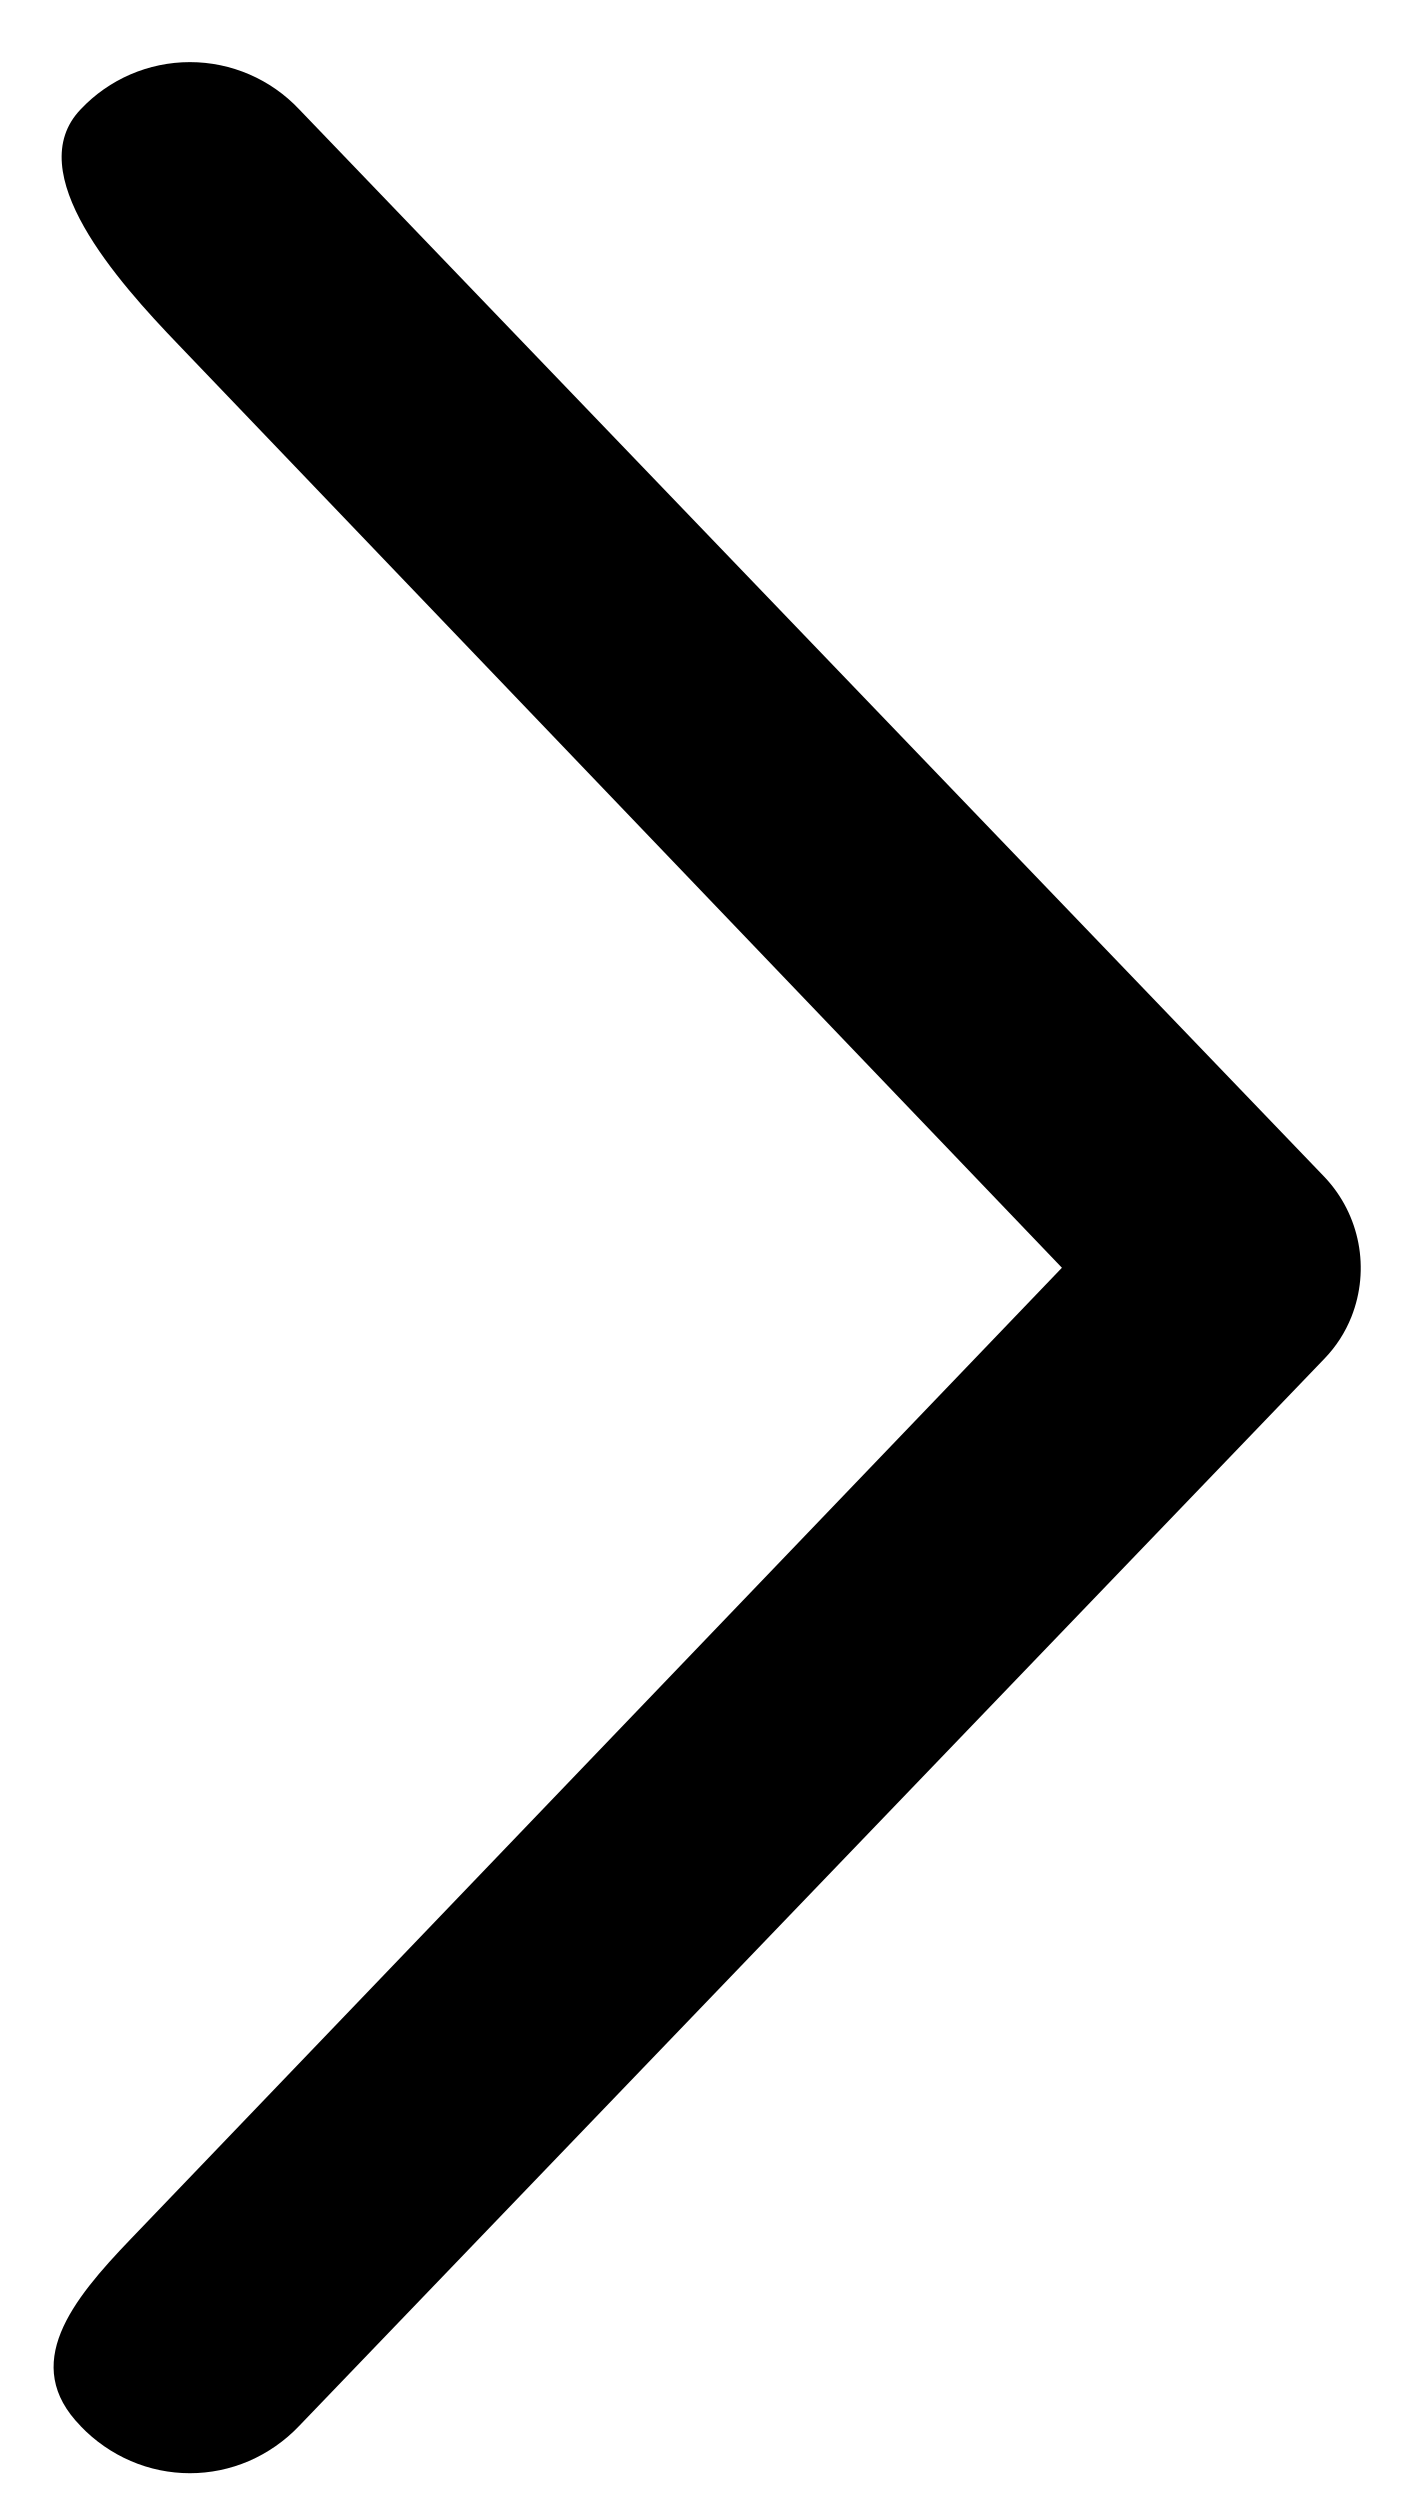
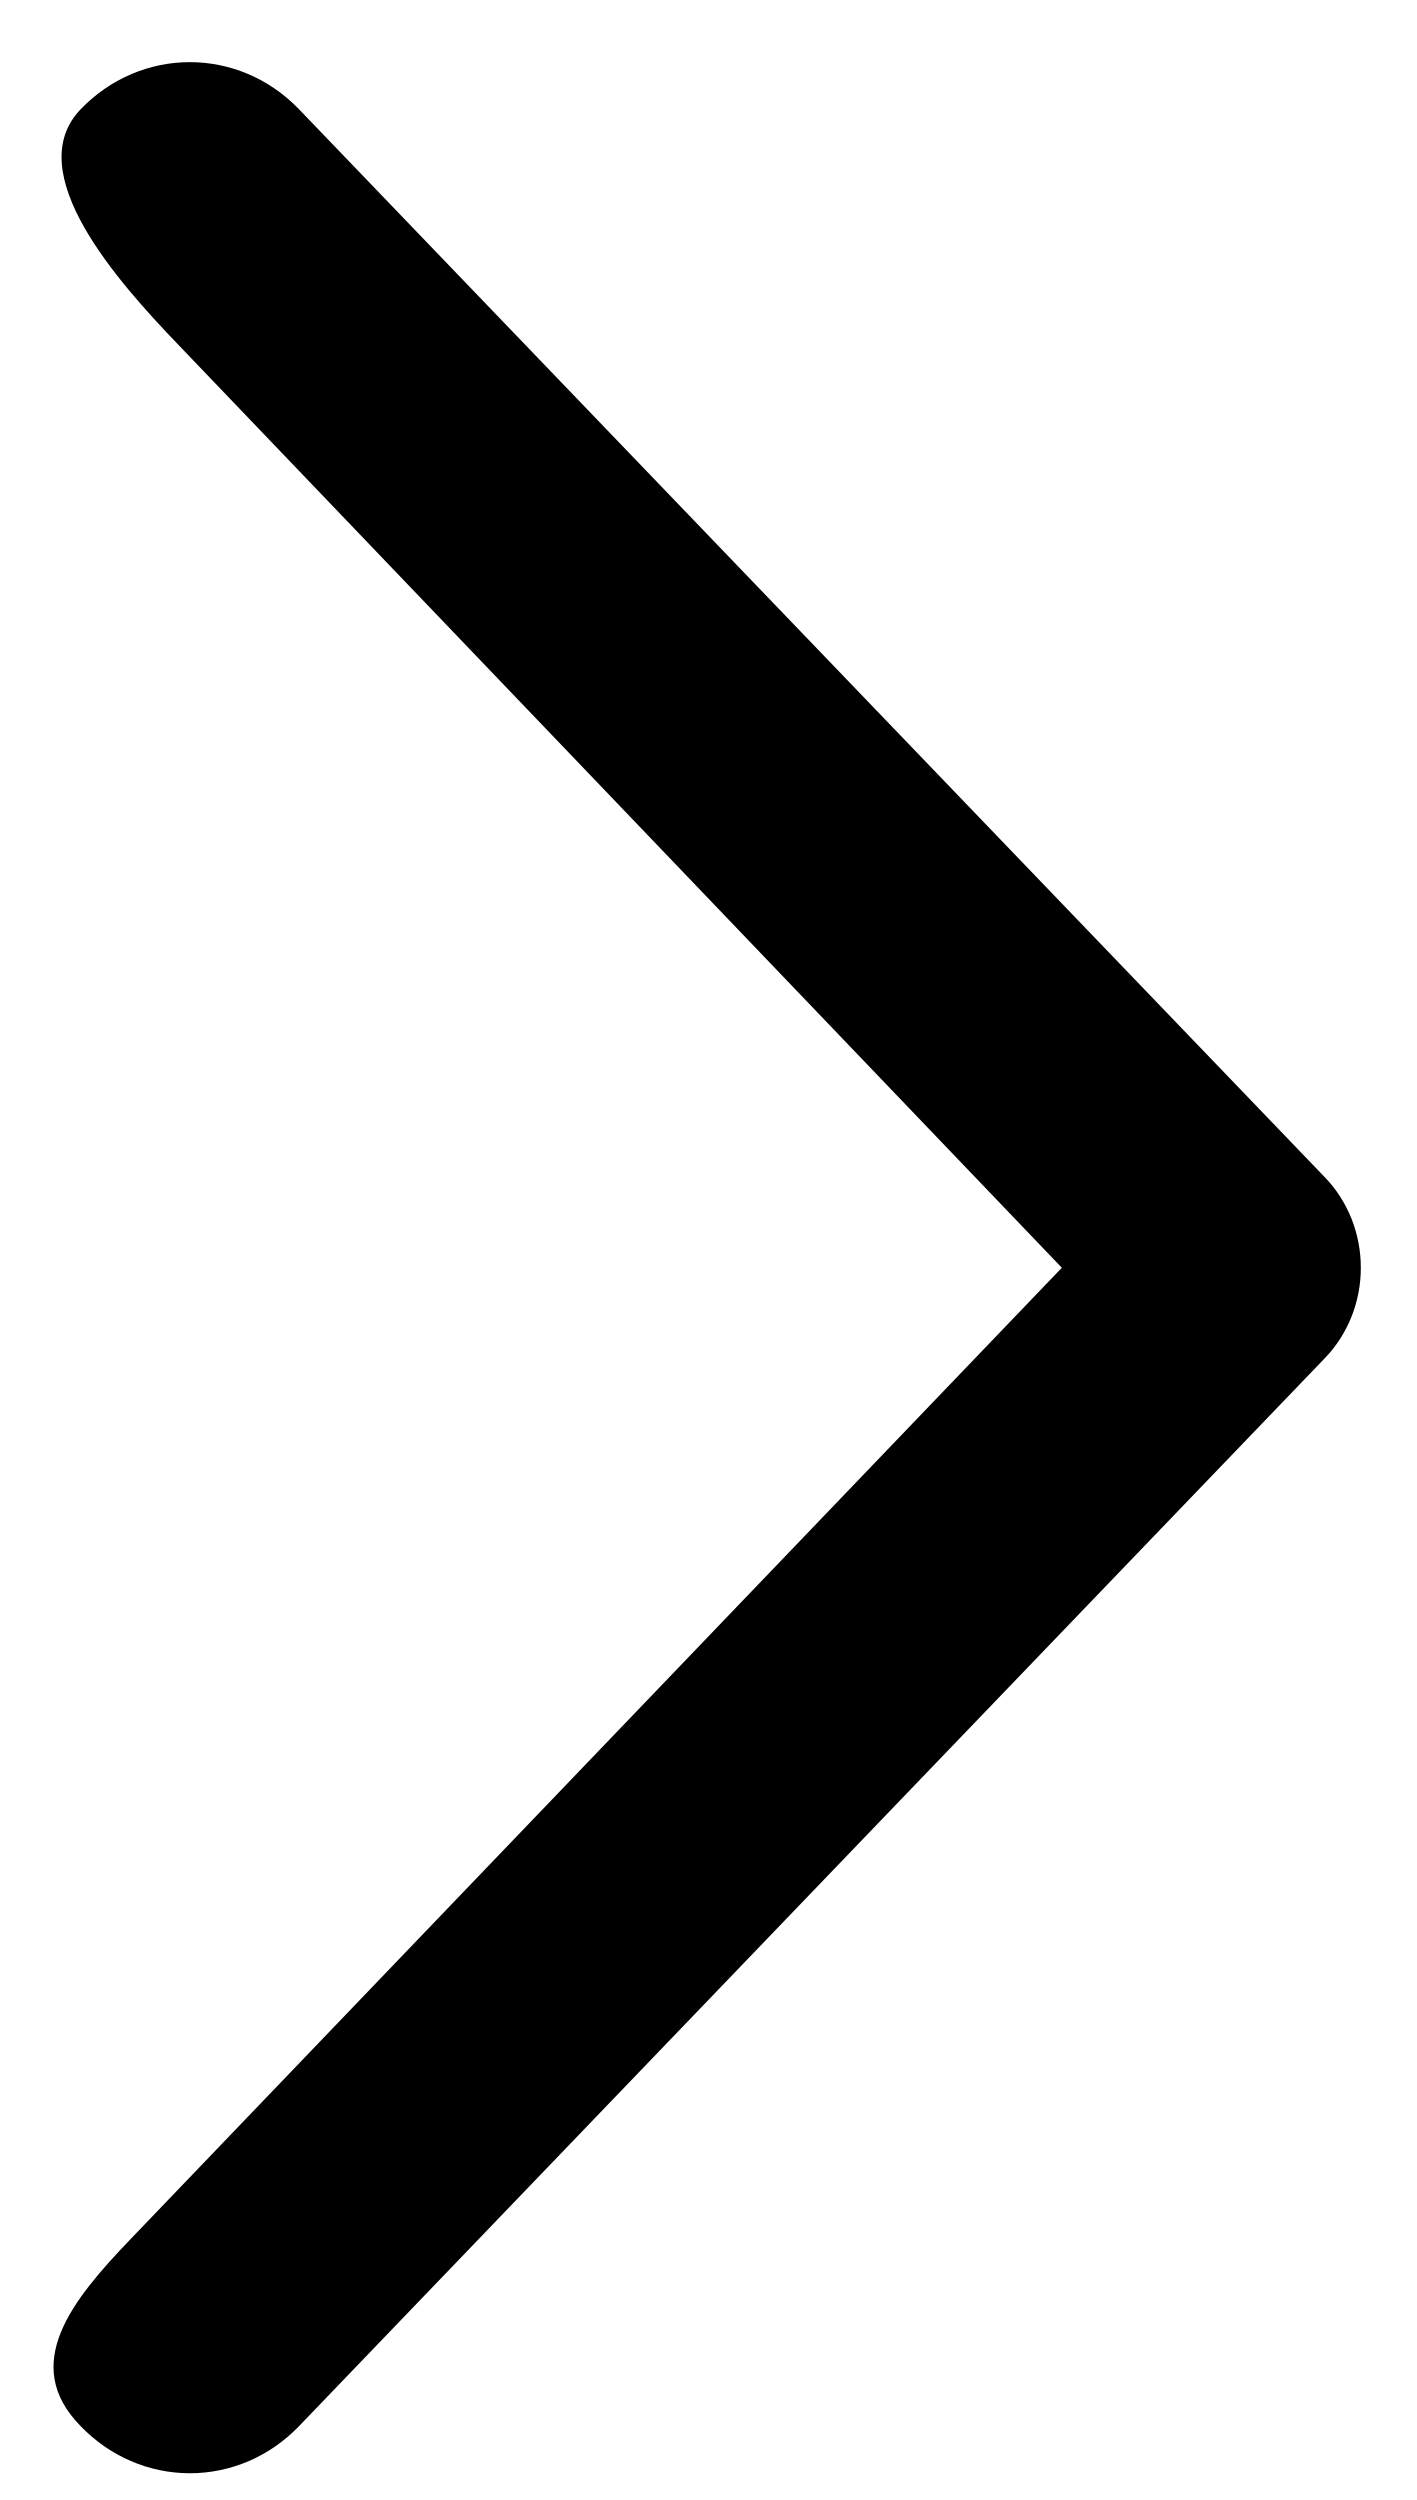
- <svg xmlns="http://www.w3.org/2000/svg" width="17" height="30">
-   <path d="M.967 29.113c.172.18.377.322.602.419a1.79 1.79 0 001.419 0 1.84 1.84 0 00.601-.42L15.897 16.3a1.54 1.54 0 00.32-.498 1.589 1.589 0 00-.32-1.675L3.59 1.312a1.8 1.8 0 00-2.622 0c-.725.756.444 2.066 1.17 2.821l10.605 11.08L1.57 26.867c-.711.74-1.327 1.506-.602 2.246z" />
+ <svg xmlns="http://www.w3.org/2000/svg" width="17" height="30" viewBox="0 0 17 30">
+   <path d="M0.967 29.113C1.139 29.292 1.344 29.435 1.569 29.532C1.794 29.629 2.035 29.679 2.278 29.679C2.522 29.679 2.763 29.629 2.988 29.532C3.213 29.435 3.417 29.292 3.589 29.113L15.897 16.299C16.035 16.157 16.143 15.987 16.218 15.801C16.292 15.614 16.33 15.414 16.33 15.213C16.33 15.011 16.292 14.811 16.218 14.624C16.143 14.438 16.035 14.268 15.897 14.126L3.589 1.312C2.863 0.557 1.693 0.557 0.967 1.312C0.242 2.068 1.411 3.378 2.136 4.133L12.742 15.213L1.569 26.867C0.858 27.607 0.242 28.373 0.967 29.113Z" fill="black" />
</svg>
